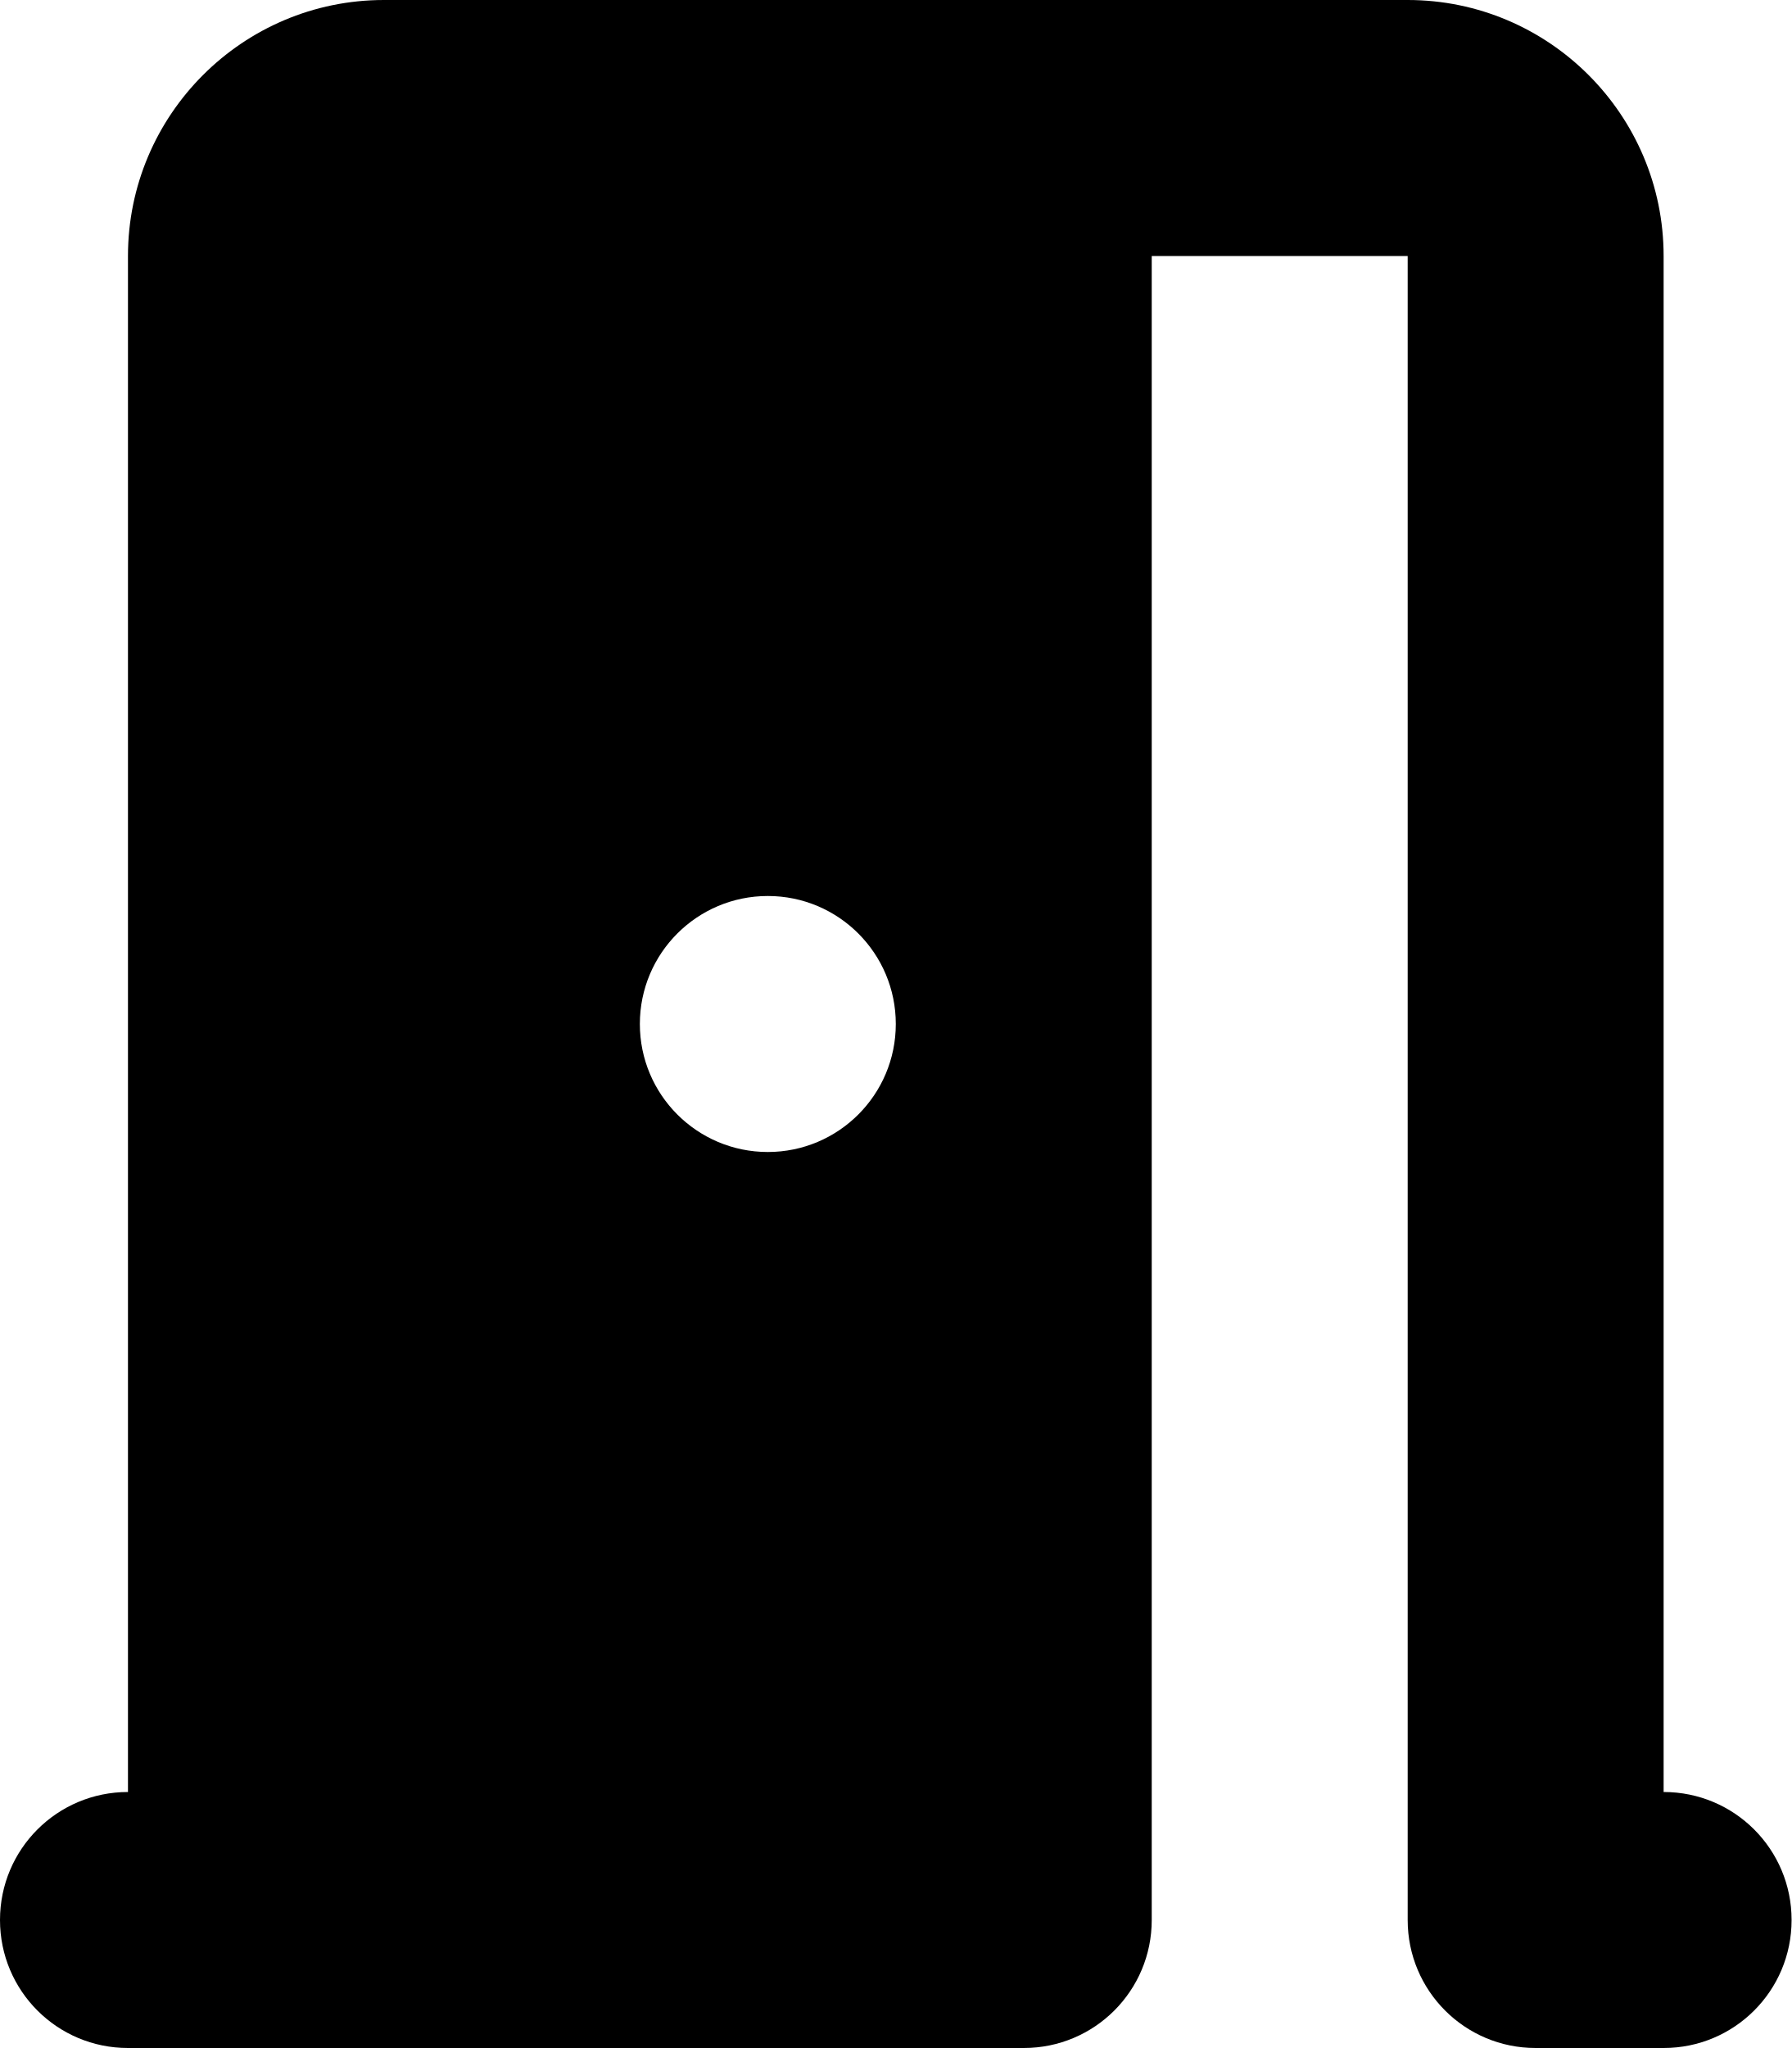
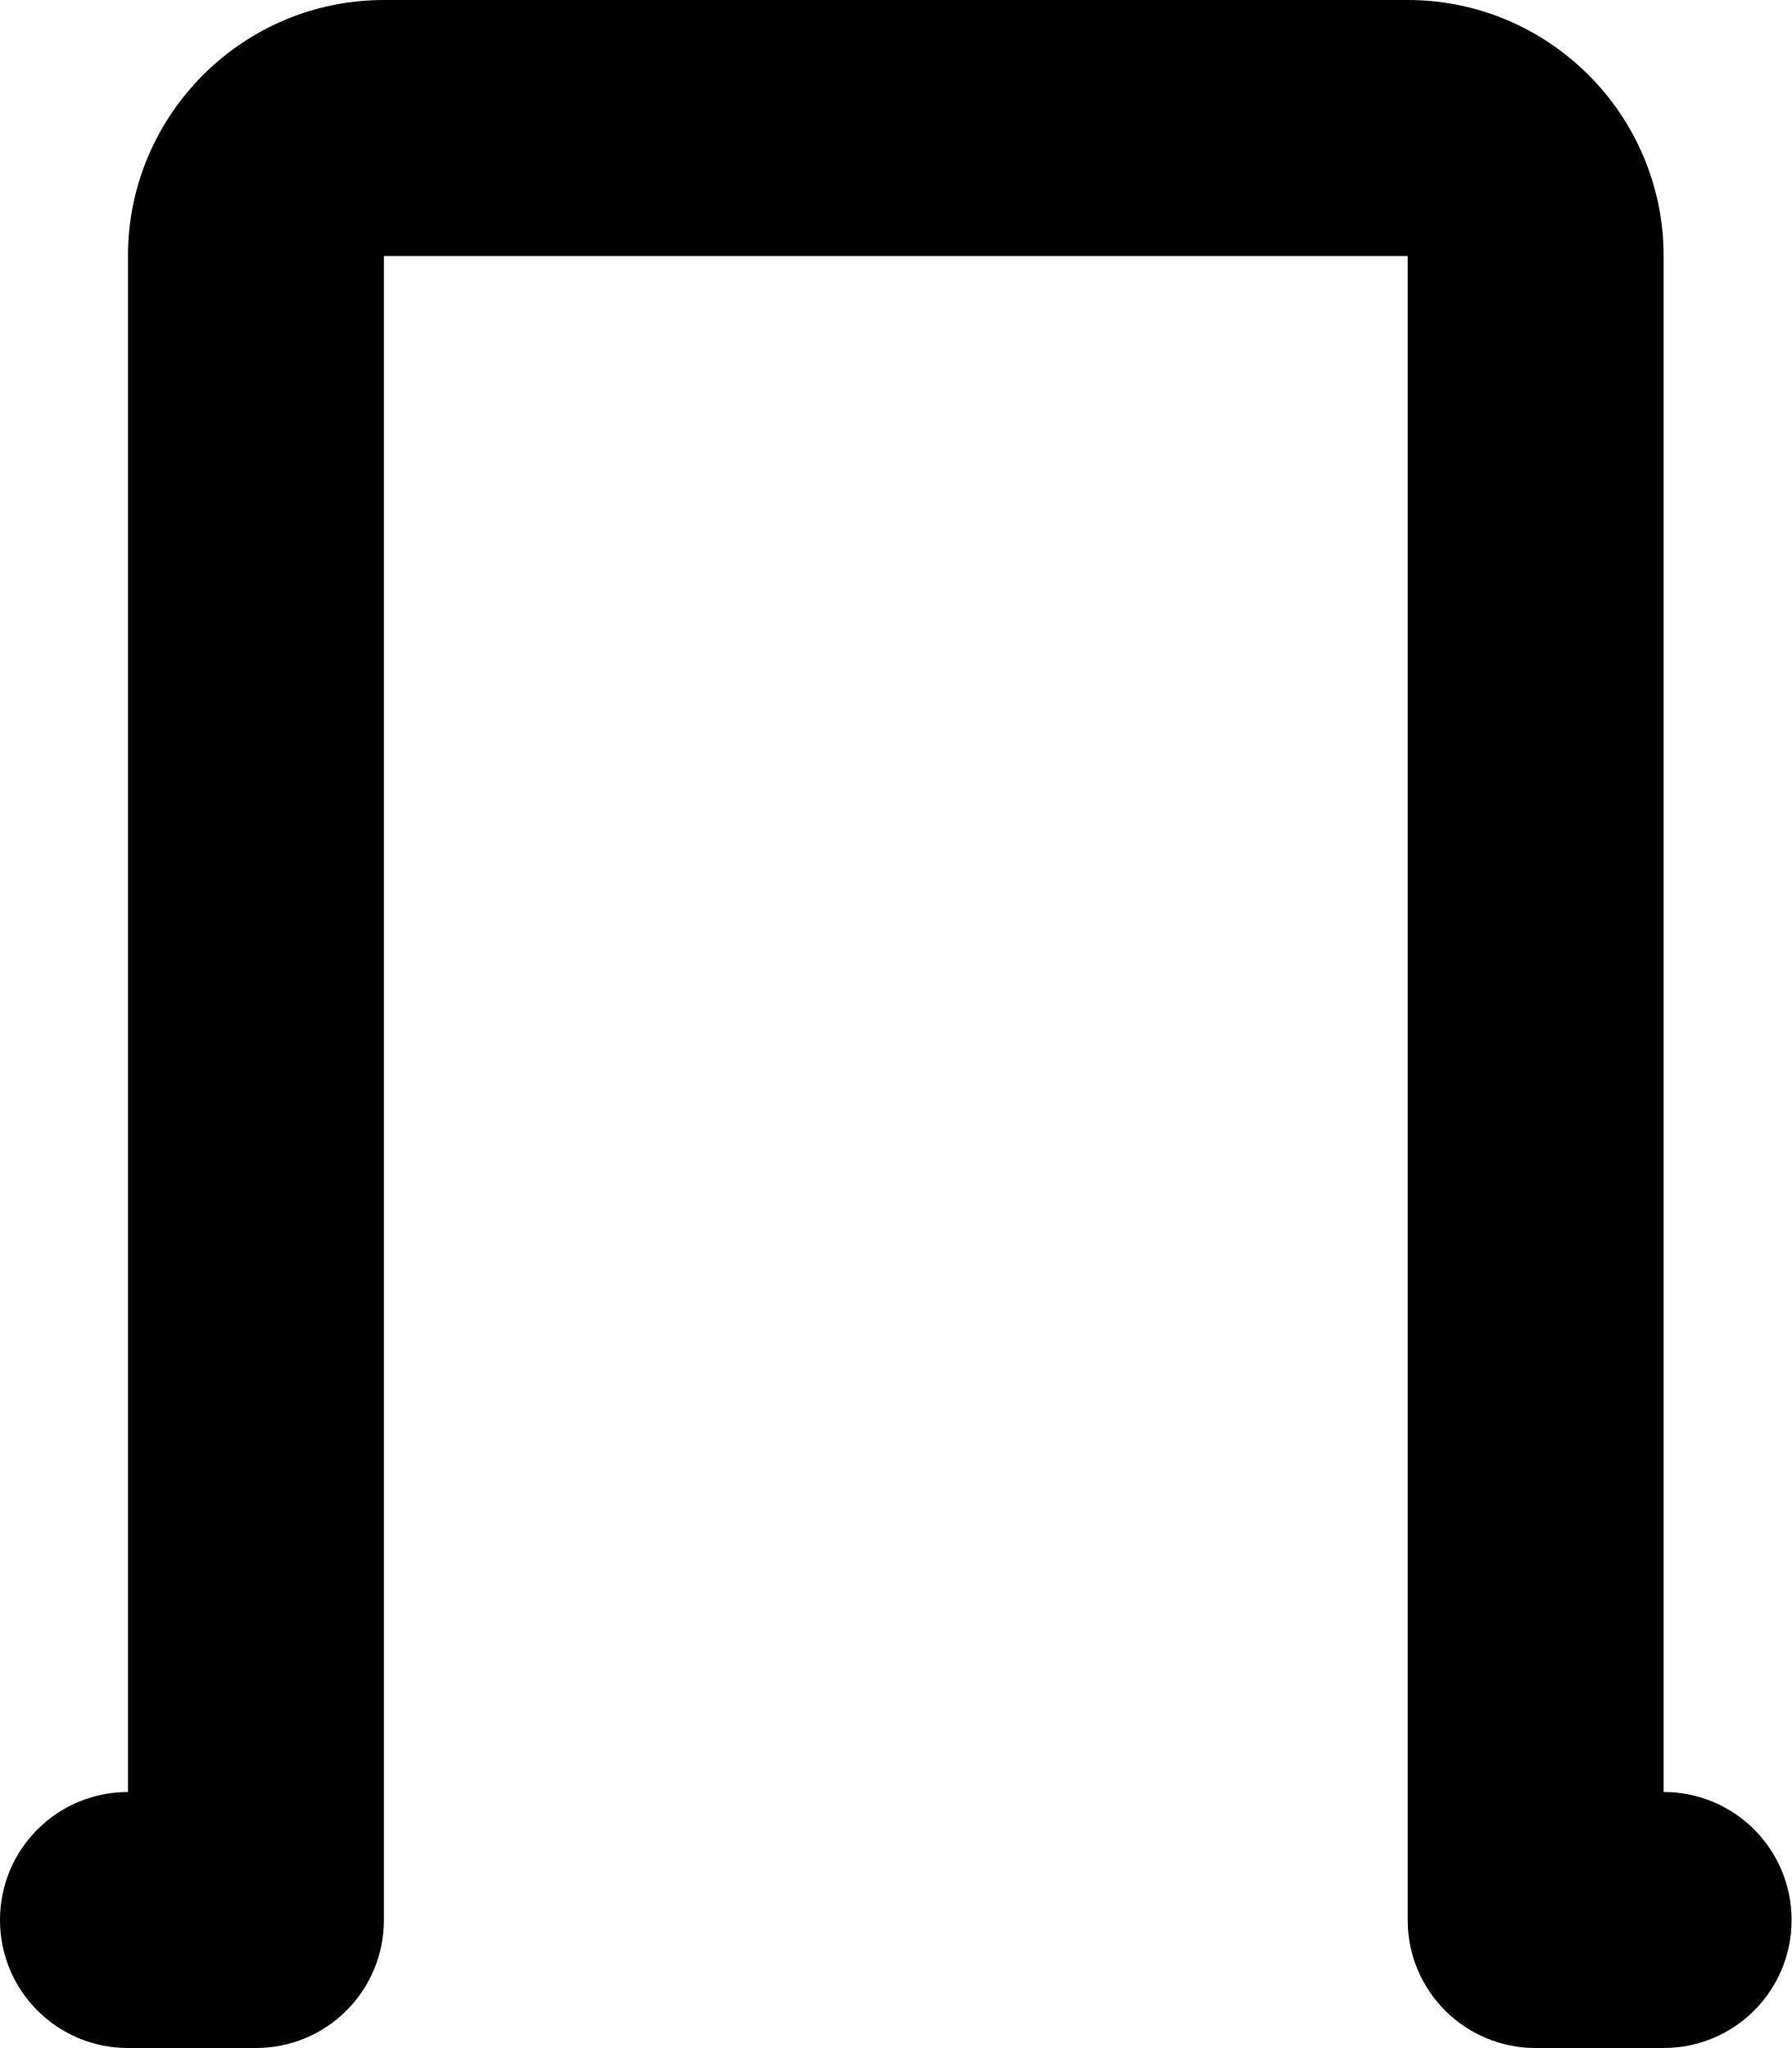
<svg xmlns="http://www.w3.org/2000/svg" viewBox="0 0 448 512">
-   <path fill="currentColor" d="       M 288 64 l 64 0 0 416 c 0 17.7 14.3 32 32 32 l 32 0 c 17.7 0 32 -14.3 32 -32 s -14.3 -32 -32 -32 l 0 -384 c 0 -35.3 -28.7 -64 -64 -64 l -96 0 0 0 -160 0 C 60.7 0 32 28.7 32 64 l 0 384 c -17.7 0 -32 14.3 -32 32 s 14.3 32 32 32 l 224 0 c 17.7 0 32 -14.3 32 -32 l 0 -416 z       M 160 256 a 32 32 0 1 1 64 0 32 32 0 1 1 -64 0 z     " />
+   <path fill="currentColor" d="       M 288 64 l 64 0 0 416 c 0 17.7 14.3 32 32 32 l 32 0 c 17.7 0 32 -14.3 32 -32 s -14.3 -32 -32 -32 l 0 -384 c 0 -35.3 -28.7 -64 -64 -64 l -96 0 0 0 -160 0 C 60.7 0 32 28.7 32 64 l 0 384 c -17.7 0 -32 14.3 -32 32 s 14.3 32 32 32 l 32 0 c 17.7 0 32 -14.3 32 -32 l 0 -416 z     " />
</svg>
